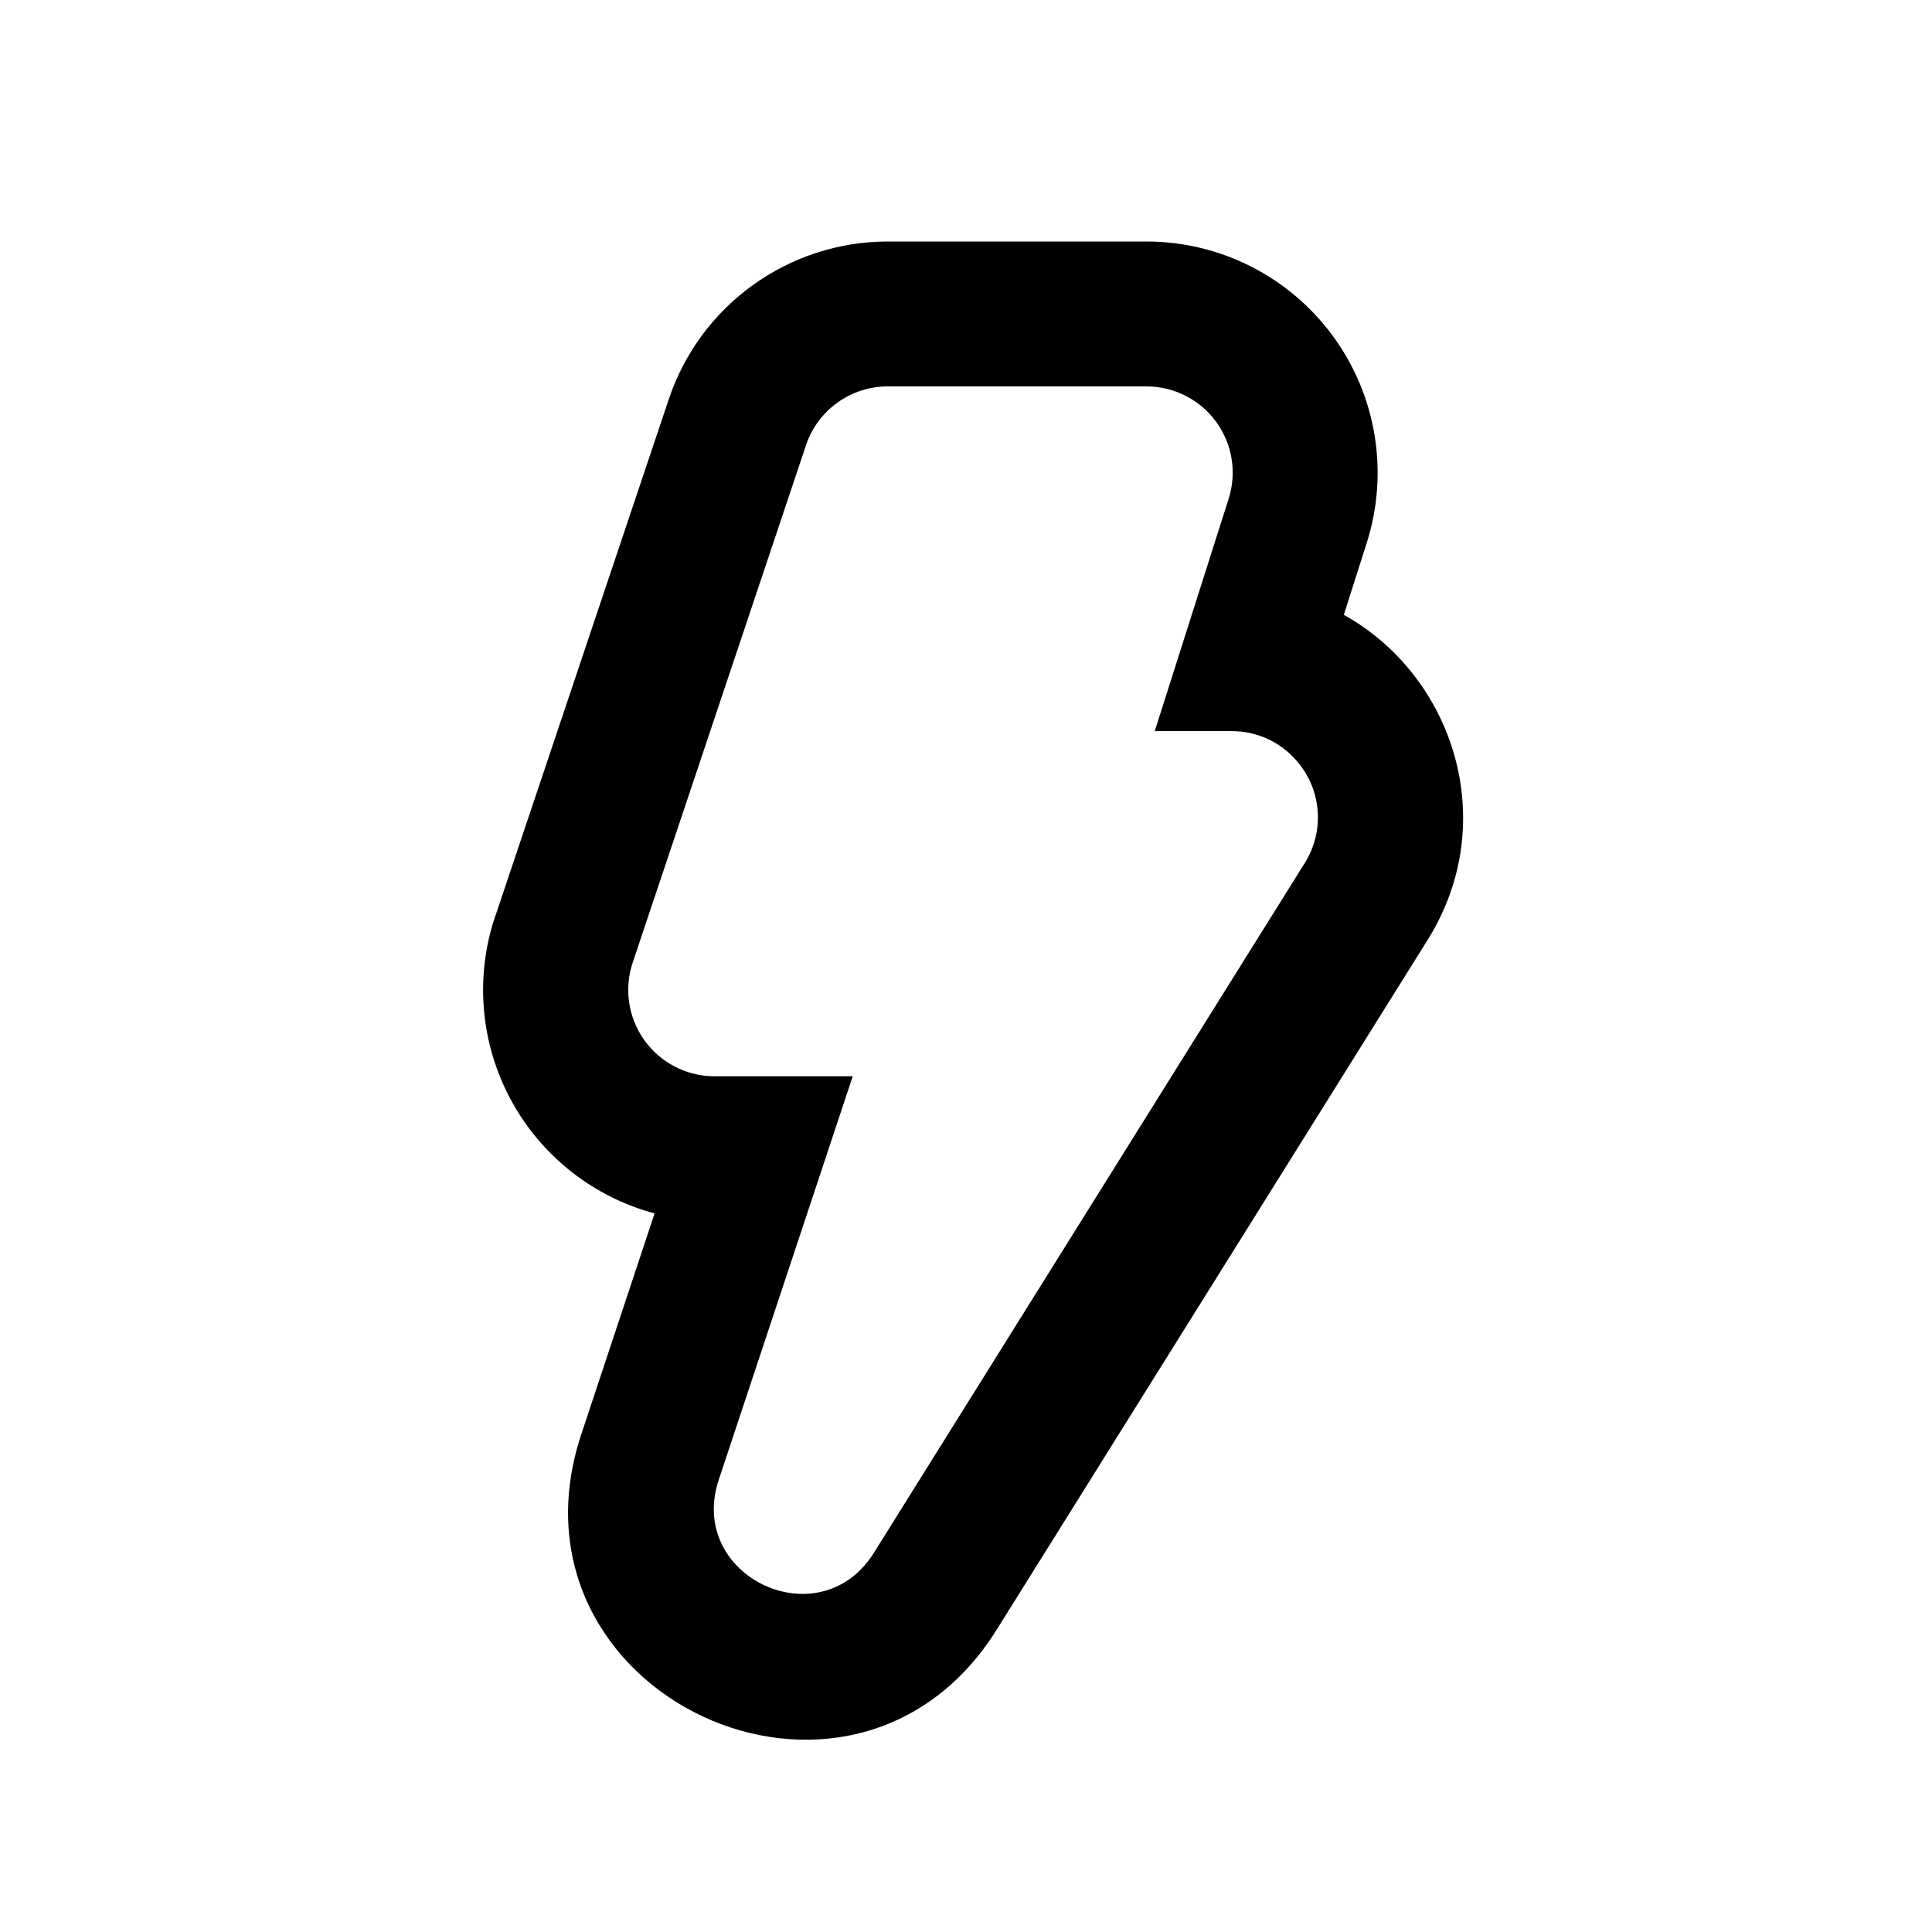
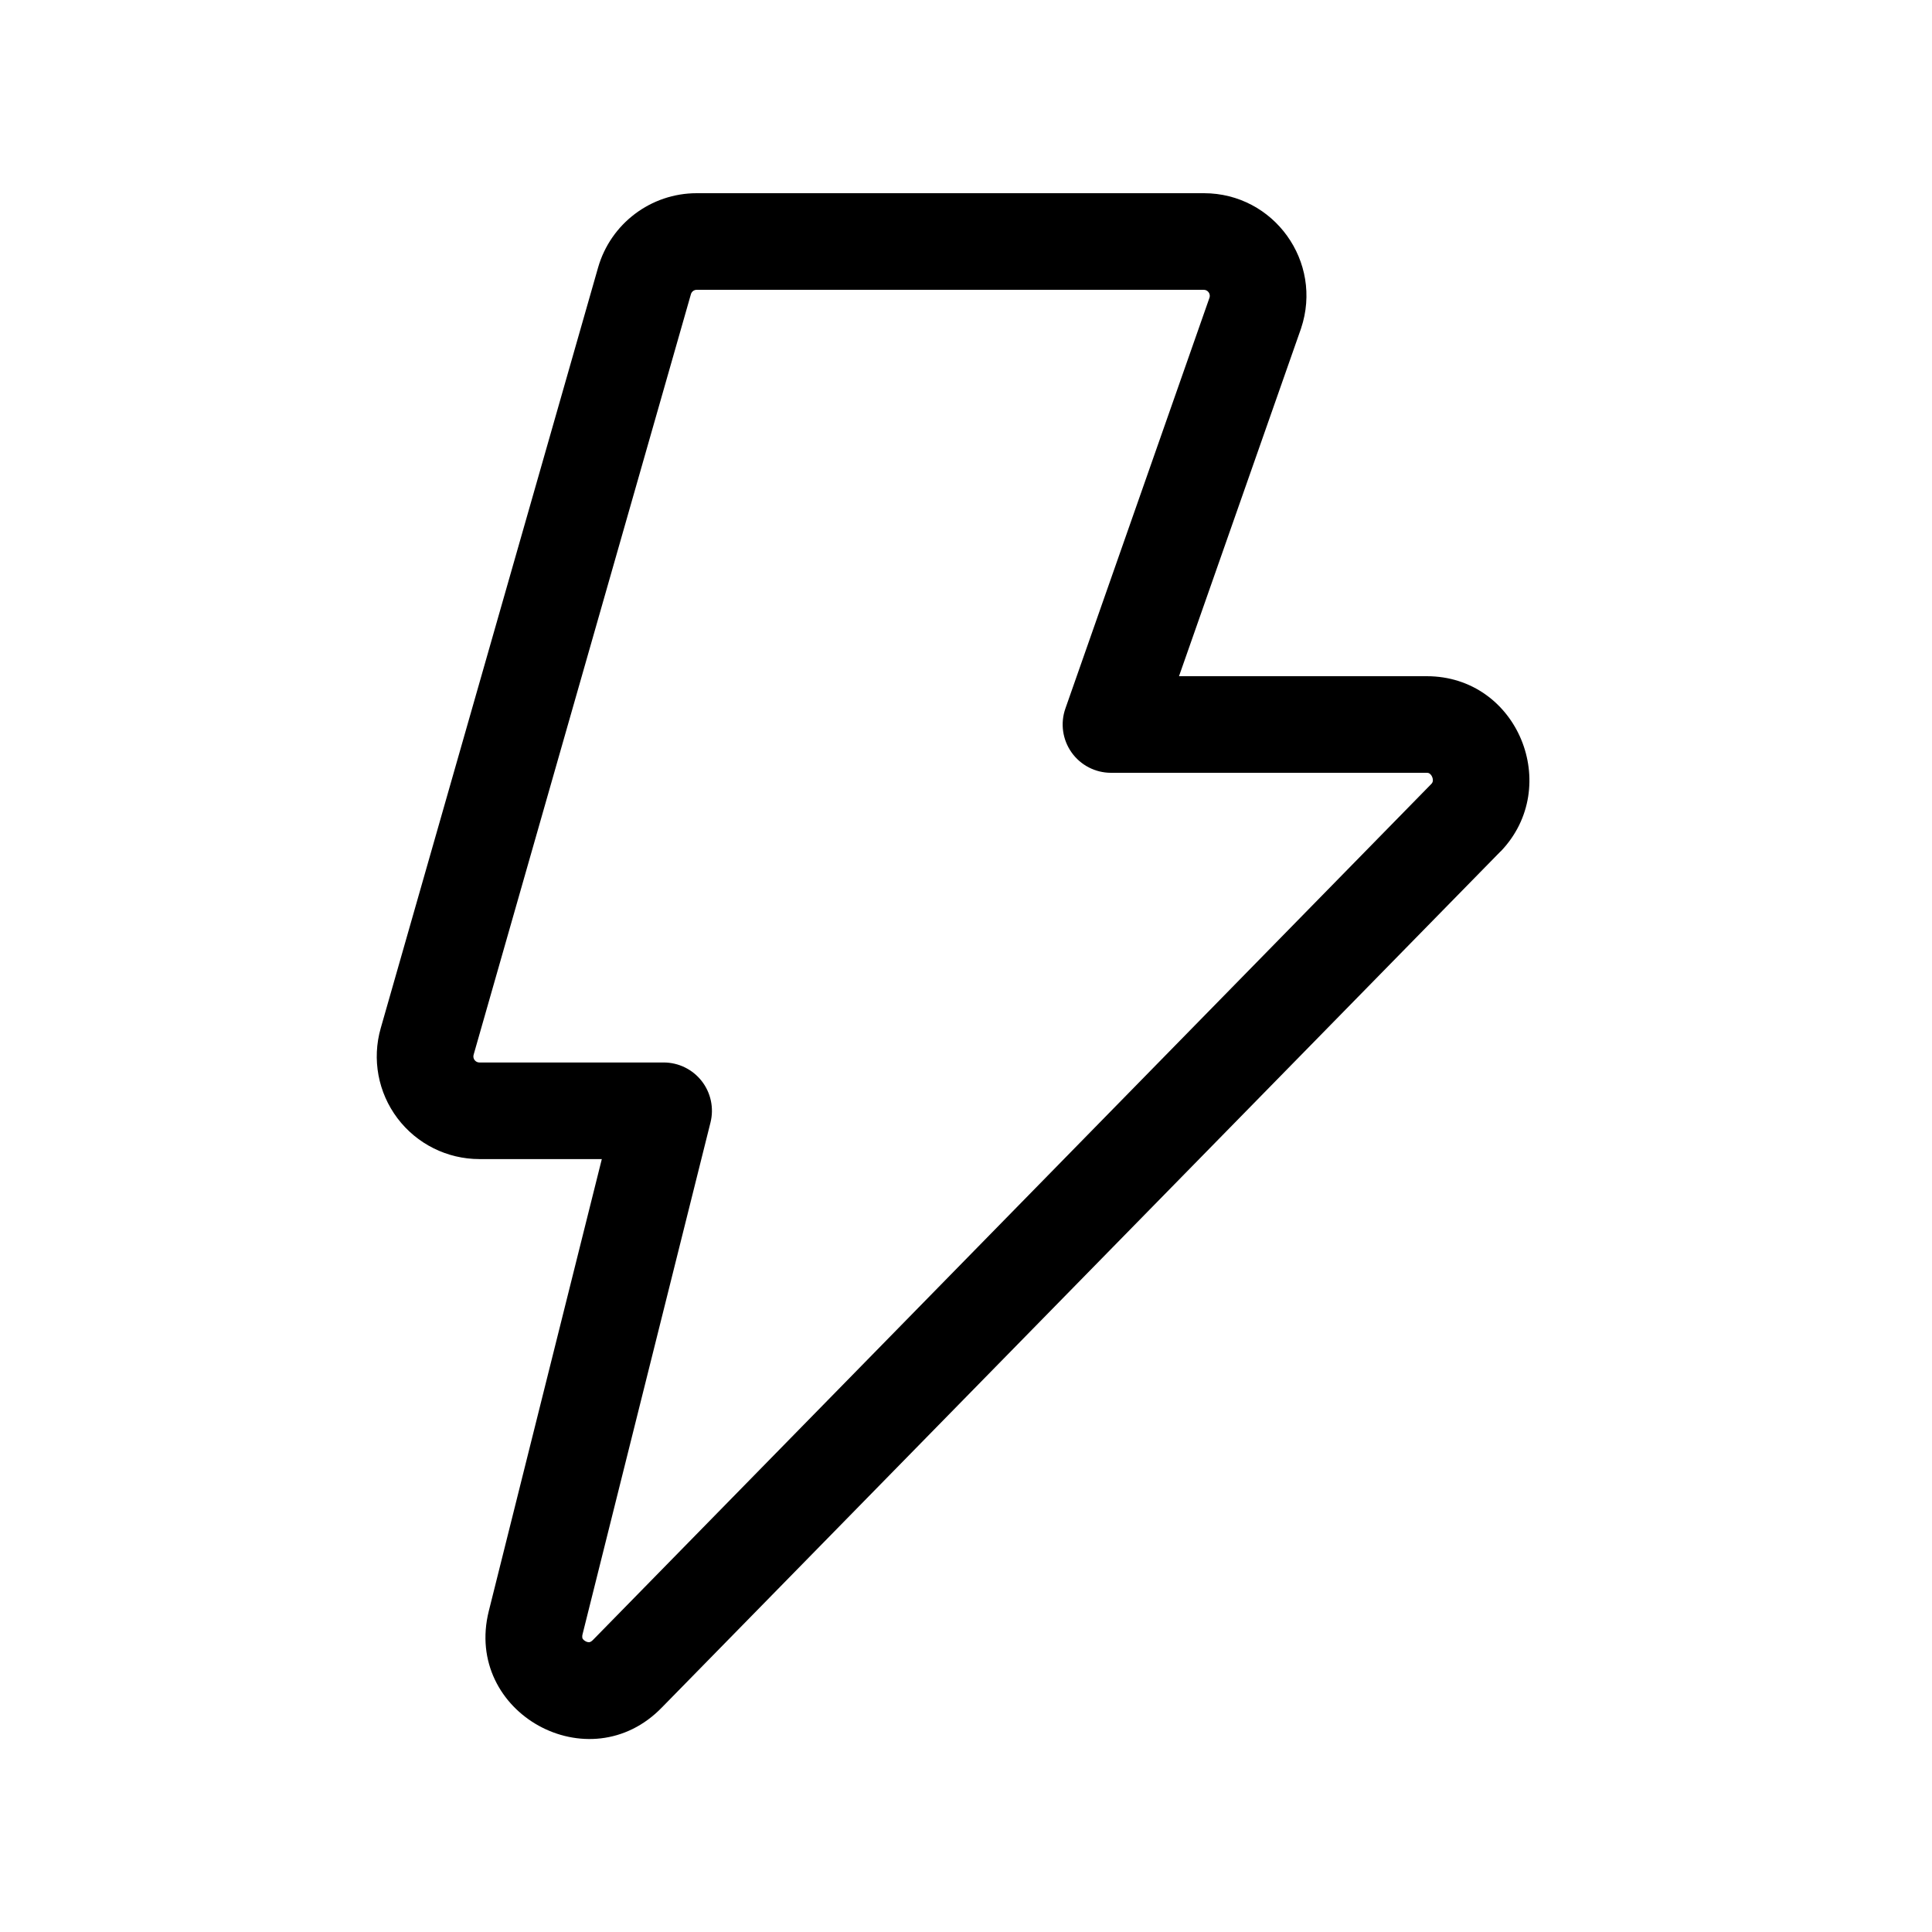
<svg xmlns="http://www.w3.org/2000/svg" width="16" height="16" viewBox="0 0 16 16" fill="currentColor">
-   <path fill-rule="evenodd" clip-rule="evenodd" d="M4.101 7.59l1.438-4.285A1.914 1.914 0 0 1 7.354 2h2.14a1.915 1.915 0 0 1 1.825 2.495l-.19.597c.904.502 1.308 1.71.694 2.692l-3.568 5.711c-1.2 1.922-4.154.533-3.441-1.617l.607-1.829A1.916 1.916 0 0 1 4.1 7.59zm1.7 1.314a.724.724 0 0 0 .115.009h1.146l-1.11 3.343c-.265.802.837 1.32 1.285.604l3.568-5.712a.711.711 0 0 0-.063-.843.704.704 0 0 0-.543-.25h-.636l.612-1.924a.714.714 0 0 0-.68-.931H7.353a.714.714 0 0 0-.678.487L5.24 7.971a.715.715 0 0 0 .562.933z" />
+   <path d="M4.953 2.216A.85.85 0 0 1 5.77 1.6h4.2c.58 0 .989.568.805 1.119l-.002.006L9.764 5.6h2.051c.757 0 1.126.915.614 1.45l-.003.002-6.942 7.086c-.603.626-1.647.048-1.436-.796l.936-3.743H3.97a.85.85 0 0 1-.817-1.084l1.8-6.299zm.817.184a.05.05 0 0 0-.048.036l-1.8 6.3a.05.05 0 0 0 .048.063h1.526a.4.4 0 0 1 .388.497l-1.06 4.24a.068.068 0 0 0-.002.023l.002.01c.003.005.01.015.025.023a.058.058 0 0 0 .033.008.027.027 0 0 0 .008-.003.067.067 0 0 0 .019-.014l.003-.003 6.94-7.086a.045.045 0 0 0 .014-.025.068.068 0 0 0-.006-.036.062.062 0 0 0-.02-.026c-.004-.003-.01-.007-.025-.007H9.2a.4.4 0 0 1-.377-.532l1.194-3.404a.05.05 0 0 0-.048-.064h-4.2z" />
</svg>
